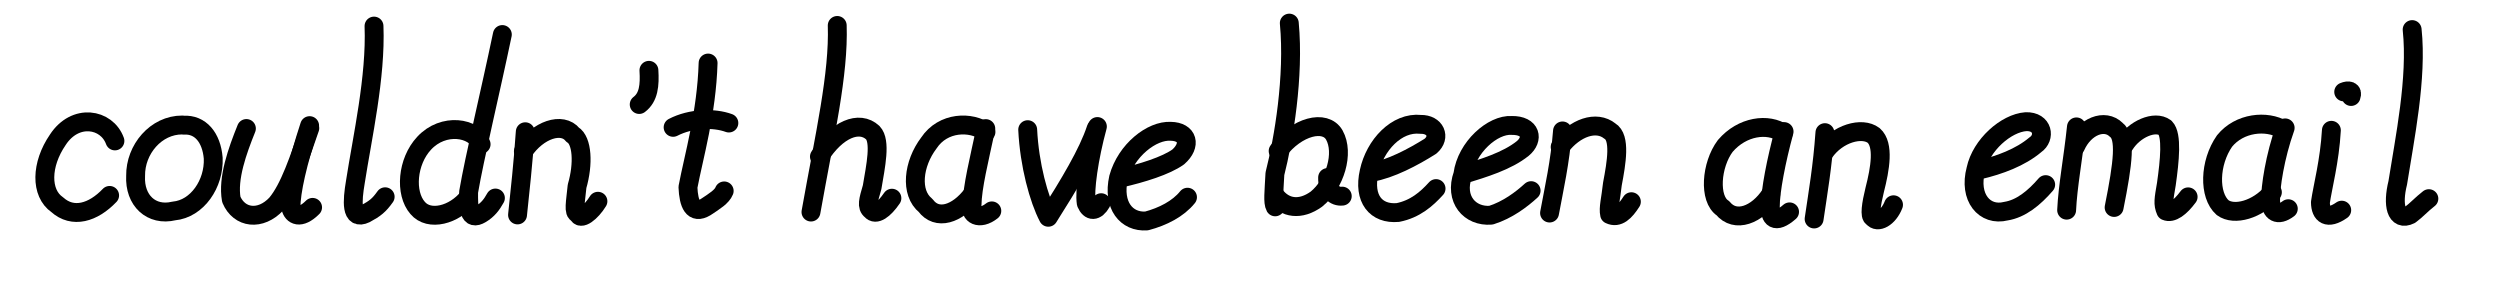
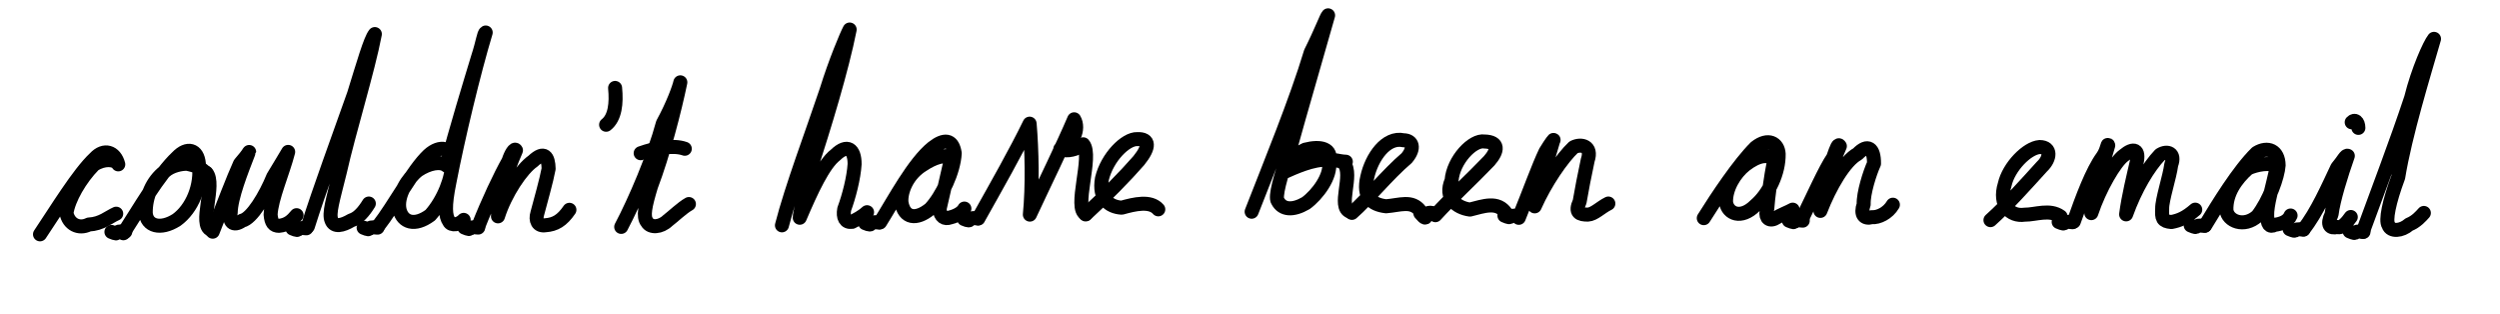
- <svg xmlns="http://www.w3.org/2000/svg" class="mark mark--title" viewBox="0 -24 278 34" fill="none" stroke="currentColor" stroke-width="2.1" stroke-linecap="round" stroke-linejoin="round" role="img" aria-label="couldn't have been an email" focusable="false">
-   <path d="M 12.78,-8.33 C 11.87,-10.83 8.36,-11.42 6.43,-8.46 C 4.54,-5.71 4.49,-2.53 6.36,-1.24 C 8.10,0.33 10.36,-0.35 12.19,-2.27" />
-   <path d="M 20.26,-10.10 C 17.36,-10.11 15.04,-7.40 15.08,-4.44 C 14.94,-1.71 16.83,0.06 19.33,-0.54 C 21.94,-0.78 23.83,-3.58 23.71,-6.41 C 23.52,-8.72 22.27,-10.20 20.42,-10.08 Z" />
-   <path d="M 27.40,-9.71 C 26.40,-7.23 25.30,-4.19 25.72,-1.82 C 26.61,0.29 28.98,0.56 30.74,-1.33 C 32.21,-3.08 33.26,-6.31 34.45,-9.75" />
-   <path d="M 34.43,-10.03 C 33.08,-5.89 32.36,-2.76 32.35,-0.87 C 32.53,-0.10 33.36,0.46 34.76,-0.94" />
-   <path d="M 41.59,-21.10 C 41.81,-15.41 40.29,-8.75 39.52,-3.78 C 39.15,-1.60 39.01,0.54 40.64,-0.24 C 41.70,-0.81 42.16,-1.17 42.83,-2.12" />
-   <path d="M 53.50,-7.96 C 52.76,-9.82 49.31,-10.40 47.16,-8.07 C 45.27,-6.04 45.00,-2.52 46.44,-0.88 C 47.72,0.65 50.52,-0.09 52.07,-2.04" />
-   <path d="M 55.86,-20.16 C 54.50,-13.65 52.77,-6.52 52.11,-2.65 C 52.10,-0.91 52.11,0.62 53.50,-0.22 C 54.24,-0.67 54.67,-1.22 55.09,-1.98" />
-   <path d="M 58.41,-9.35 C 58.17,-5.79 57.83,-2.77 57.55,-0.10" />
-   <path d="M 58.20,-7.16 C 59.83,-9.59 62.52,-10.46 63.68,-9.02 C 64.75,-8.38 64.90,-5.79 64.17,-3.29 C 64.00,-1.55 63.73,-0.30 64.26,-0.26 C 64.51,0.60 65.76,-0.42 66.49,-1.62" />
-   <path d="M 72.16,-16.18 C 72.26,-14.53 72.14,-13.18 71.08,-12.38" />
-   <path d="M 78.74,-16.99 C 78.58,-11.46 77.14,-6.57 76.50,-3.19 C 76.58,-1.31 77.07,-0.14 78.45,-0.96 C 79.49,-1.64 80.28,-2.14 80.53,-2.77" />
-   <path d="M 74.85,-9.84 C 76.82,-10.86 79.38,-10.93 81.05,-10.32" />
-   <path d="M 93.10,-21.17 C 93.28,-15.75 91.73,-9.11 90.18,-0.42" />
-   <path d="M 91.12,-6.58 C 93.05,-9.64 95.55,-10.64 97.05,-9.25 C 97.97,-8.30 97.38,-5.56 96.98,-3.18 C 96.55,-1.71 96.35,-1.03 96.88,-0.62 C 97.37,-0.02 98.30,-0.67 99.18,-1.96" />
-   <path d="M 109.64,-9.33 C 107.98,-10.53 104.87,-10.48 103.29,-8.10 C 101.54,-5.79 101.18,-2.56 102.93,-1.15 C 104.17,0.53 106.44,-0.14 108.14,-2.40" />
-   <path d="M 109.62,-9.70 C 108.87,-6.19 108.12,-3.21 108.09,-1.21 C 107.76,-0.17 108.89,0.56 110.29,-0.55" />
-   <path d="M 114.28,-9.58 C 114.47,-5.66 115.52,-1.85 116.57,0.16 C 118.90,-3.52 121.00,-6.99 121.88,-9.68" />
-   <path d="M 122.03,-9.93 C 121.08,-6.45 120.57,-2.84 120.79,-1.40 C 121.19,-0.46 121.87,-0.46 122.45,-1.46" />
-   <path d="M 124.53,-4.18 C 126.99,-4.74 129.66,-5.57 131.02,-6.55 C 132.50,-7.85 132.10,-9.37 130.18,-9.40 C 128.10,-9.52 125.23,-7.31 124.38,-4.22 C 123.70,-1.17 125.26,0.73 127.50,0.57 C 129.31,0.09 131.01,-0.78 132.05,-2.07" />
-   <path d="M 143.37,-21.43 C 143.93,-15.47 142.74,-8.50 141.77,-4.68 C 141.67,-2.66 141.52,-1.50 141.80,-1.00" />
-   <path d="M 142.13,-7.21 C 144.18,-9.94 147.37,-10.76 148.38,-8.98 C 149.49,-6.99 148.48,-3.56 146.39,-1.86 C 144.59,-0.56 142.88,-0.85 141.81,-2.24" />
-   <path d="M 147.63,-4.26 C 147.59,-2.76 148.43,-2.09 149.26,-2.19" />
-   <path d="M 152.48,-4.83 C 154.61,-5.19 157.15,-6.53 159.08,-7.75 C 160.25,-8.76 159.59,-10.20 157.98,-10.17 C 155.31,-10.46 152.89,-7.86 152.25,-4.91 C 151.56,-1.88 153.02,-0.15 155.45,-0.37 C 157.36,-0.75 158.64,-1.87 159.69,-3.03" />
-   <path d="M 162.82,-4.64 C 164.91,-5.29 167.58,-6.08 169.33,-7.49 C 170.57,-8.51 170.27,-10.08 168.10,-10.05 C 166.00,-10.19 163.07,-7.62 162.67,-4.60 C 161.69,-1.85 163.44,0.12 165.80,-0.07 C 167.65,-0.65 169.20,-1.83 170.26,-2.80" />
-   <path d="M 173.75,-9.44 C 173.49,-5.98 172.81,-3.02 172.31,-0.31" />
-   <path d="M 173.49,-7.65 C 175.14,-9.83 177.53,-10.63 179.01,-9.43 C 180.23,-8.72 179.75,-5.91 179.30,-3.54 C 179.11,-1.81 178.83,-0.88 178.99,-0.15 C 179.94,0.31 180.71,-0.47 181.41,-1.57" />
-   <path d="M 198.30,-9.18 C 196.60,-10.35 193.73,-9.97 191.85,-7.77 C 190.27,-5.66 190.00,-1.87 191.58,-0.85 C 192.96,0.84 195.40,-0.08 196.91,-2.40" />
-   <path d="M 198.39,-9.37 C 197.52,-6.19 196.85,-2.74 196.86,-1.03 C 196.80,0.20 197.36,1.00 199.00,-0.44" />
-   <path d="M 202.93,-9.25 C 202.67,-5.51 202.16,-2.58 201.73,0.35" />
-   <path d="M 202.86,-7.06 C 204.33,-9.17 207.06,-9.92 208.35,-8.94 C 209.53,-7.90 209.07,-5.24 208.47,-2.90 C 208.07,-1.28 207.88,0.07 208.27,0.18 C 208.76,0.85 209.99,0.24 210.56,-1.23" />
-   <path d="M 220.07,-5.10 C 222.34,-5.63 224.68,-6.50 226.33,-7.90 C 227.48,-8.68 227.20,-10.53 225.28,-10.47 C 223.08,-10.31 220.30,-7.88 219.72,-5.16 C 218.89,-2.05 220.68,0.08 223.06,-0.52 C 224.73,-0.78 226.20,-1.99 227.48,-3.47" />
-   <path d="M 230.90,-9.89 C 230.52,-6.29 229.94,-3.36 229.81,-0.63" />
-   <path d="M 230.80,-7.71 C 231.81,-9.99 234.06,-10.82 235.32,-9.57 C 236.42,-8.76 236.10,-5.96 235.09,-0.93" />
-   <path d="M 236.25,-7.92 C 237.34,-9.66 239.62,-10.64 240.76,-9.80 C 241.56,-8.99 241.27,-6.15 240.90,-3.53 C 240.61,-1.83 240.50,-1.32 240.84,-0.54 C 241.52,-0.24 242.43,-0.91 243.32,-2.11" />
-   <path d="M 253.86,-9.59 C 252.04,-10.66 249.03,-10.37 247.37,-8.32 C 245.68,-5.90 245.59,-2.29 247.16,-0.91 C 248.44,0.04 251.05,-0.69 252.69,-2.62" />
-   <path d="M 254.11,-9.78 C 252.98,-6.63 252.45,-3.15 252.49,-1.70 C 252.51,-0.40 253.28,0.10 254.46,-0.79" />
-   <path d="M 259.25,-9.51 C 259.06,-6.12 258.26,-3.14 258.03,-1.50 C 258.05,-0.12 258.82,0.47 260.40,-0.63" />
-   <path d="M 260.62,-13.78 C 261.14,-14.00 261.68,-13.94 261.44,-13.27" />
-   <path d="M 268.23,-20.71 C 268.81,-15.32 267.39,-8.52 266.63,-3.67 C 266.02,-1.22 266.43,0.66 268.01,-0.12 C 268.69,-0.61 269.25,-1.26 270.09,-1.91" />
+ <svg xmlns="http://www.w3.org/2000/svg" class="mark mark--title" viewBox="0 -27 303 38" fill="none" stroke="currentColor" stroke-width="1.7" stroke-linecap="round" stroke-linejoin="round" role="img" aria-label="couldn't have been an email" focusable="false">
+   <path d="M 4.85,1.40 C 6.76,-1.43 9.52,-5.98 11.51,-7.83 C 12.61,-9.02 13.94,-8.63 14.34,-7.08 C 13.97,-7.74 12.56,-7.81 11.38,-7.03 C 9.72,-5.34 8.31,-2.89 8.06,-1.18 C 8.31,0.15 9.53,0.83 10.78,0.21 C 12.30,0.14 13.16,-0.69 14.09,-1.10" />
+   <path d="M 13.51,1.11 C 14.71,1.61 13.59,0.88 15.19,1.08" />
+   <path d="M 14.96,1.27 C 16.74,-1.45 19.24,-5.85 21.50,-7.96 C 22.68,-9.19 23.95,-8.94 24.11,-7.16 C 24.47,-4.50 23.29,-1.70 21.42,-0.35 C 19.46,0.91 17.76,0.41 17.67,-1.22 C 17.66,-3.16 18.43,-5.02 19.96,-6.21 C 20.78,-6.98 22.09,-7.15 22.63,-7.16 C 23.78,-6.93 24.37,-6.67 25.02,-5.98" />
+   <path d="M 25.03,-6.05 C 26.23,-4.65 24.01,0.30 25.61,0.86" />
+   <path d="M 25.79,1.08 C 27.10,-2.24 28.27,-5.34 29.10,-7.16 C 30.19,-8.42 30.35,-8.80 30.12,-8.46 C 29.29,-6.31 27.99,-3.06 27.97,-1.20 C 27.73,-0.20 28.21,0.54 29.36,-0.26 C 30.52,-0.49 32.19,-3.27 33.12,-5.56 C 34.01,-7.05 34.54,-7.89 34.94,-8.59 C 34.29,-6.07 32.91,-2.97 32.81,-0.99 C 32.90,0.02 33.19,0.36 33.82,0.37 C 34.85,0.27 35.40,-0.24 35.96,-0.92" />
+   <path d="M 35.46,0.69 C 36.66,1.19 35.54,0.47 37.14,0.67" />
+   <path d="M 37.33,0.43 C 38.67,-3.85 41.08,-10.38 42.92,-15.58 C 44.08,-19.31 44.90,-22.19 45.45,-22.87 C 44.62,-18.49 42.29,-11.02 41.21,-6.19 C 40.36,-2.75 39.84,-1.13 40.19,-0.29 C 40.52,0.58 41.51,0.35 42.59,-0.29 C 43.43,-0.54 44.13,-1.37 44.72,-2.33" />
+   <path d="M 44.09,0.60 C 45.29,1.10 44.17,0.39 45.77,0.59" />
+   <path d="M 45.87,0.38 C 47.74,-1.99 50.03,-6.37 51.96,-8.19 C 53.37,-9.48 54.88,-9.14 54.84,-7.35 C 54.82,-5.44 53.82,-2.77 52.17,-0.92 C 50.26,0.49 48.82,-0.06 48.45,-1.56 C 48.07,-3.29 49.44,-5.39 50.68,-6.36 C 51.97,-7.22 53.44,-7.52 54.15,-6.92 C 55.27,-11.26 57.00,-16.90 57.94,-20.00 C 58.58,-21.96 58.65,-22.94 58.89,-23.06 C 57.43,-18.23 55.54,-10.36 54.50,-4.97 C 53.88,-1.95 54.01,-0.80 54.45,-0.16 C 54.71,0.42 55.71,0.22 56.22,-0.35" />
+   <path d="M 56.30,0.57 C 57.50,1.07 56.38,0.38 57.98,0.58" />
+   <path d="M 58.00,0.40 C 59.17,-2.56 60.63,-5.67 61.66,-7.49 C 61.92,-8.32 62.40,-9.12 62.56,-8.78 C 61.36,-5.99 60.40,-3.13 60.38,-0.78 C 61.27,-3.59 63.26,-6.53 64.62,-7.47 C 66.01,-8.78 66.49,-8.00 66.52,-6.55 C 66.25,-5.09 65.54,-2.63 65.15,-1.14 C 64.89,-0.31 65.20,0.45 66.13,0.30 C 67.32,0.22 68.15,-0.27 69.04,-1.57" />
+   <path d="M 74.58,-16.34 C 74.76,-14.48 74.58,-12.73 73.49,-11.88" />
+   <path d="M 75.32,0.50 C 77.00,-2.69 79.28,-8.00 80.37,-12.05 C 81.60,-14.30 82.34,-16.35 82.49,-17.02 C 81.79,-13.64 80.42,-8.34 78.94,-4.44 C 78.22,-2.06 77.93,-0.73 78.46,-0.08 C 78.86,0.64 80.10,0.57 80.96,-0.26 C 81.61,-0.75 82.69,-1.80 83.53,-2.27" />
+   <path d="M 77.68,-8.43 C 79.44,-9.06 81.64,-9.47 83.03,-8.97" />
+   <path d="M 94.81,0.31 C 95.98,-4.27 98.48,-10.87 100.22,-16.06 C 101.28,-19.48 102.65,-22.74 103.02,-23.42 C 102.09,-18.70 99.89,-11.44 98.24,-6.46 C 97.63,-3.32 96.94,-1.22 96.97,-0.61 C 98.40,-3.97 99.88,-7.14 101.30,-8.22 C 102.74,-9.62 103.63,-8.93 103.62,-7.11 C 103.52,-5.45 102.93,-3.17 102.36,-1.65 C 102.18,-0.66 102.49,-0.00 103.31,-0.11 C 103.86,-0.41 104.43,-0.65 105.13,-1.28" />
+   <path d="M 104.90,0.04 C 106.10,0.54 104.98,-0.23 106.58,-0.03" />
+   <path d="M 106.71,-0.05 C 108.41,-2.76 110.78,-7.26 113.11,-9.12 C 114.43,-10.14 115.49,-10.20 115.76,-8.43 C 115.64,-6.20 114.21,-3.22 112.79,-1.69 C 111.08,-0.29 109.62,-0.54 109.30,-2.47 C 109.19,-3.78 109.98,-5.88 111.93,-7.05 C 113.19,-7.89 114.53,-8.32 115.36,-7.93 C 114.81,-5.50 114.24,-3.11 113.92,-1.67 C 114.02,-0.70 114.55,-0.41 115.19,-0.64 C 116.20,-0.89 116.74,-1.35 116.93,-1.72" />
+   <path d="M 116.89,-0.46 C 118.09,0.04 116.97,-0.73 118.57,-0.53" />
+   <path d="M 118.62,-0.52 C 120.84,-4.48 123.19,-8.61 124.84,-12.01 C 125.11,-8.84 125.21,-4.46 124.87,-0.99 C 126.76,-5.05 128.79,-9.15 130.24,-12.54 C 130.91,-11.41 130.13,-9.46 128.56,-8.94 C 129.40,-8.54 130.58,-8.97 131.30,-9.40" />
+   <path d="M 131.34,-9.51 C 132.54,-8.11 130.07,-1.62 131.67,-1.06" />
+   <path d="M 131.63,-1.01 C 133.95,-3.12 136.50,-5.72 138.08,-7.54 C 139.42,-9.20 139.40,-10.19 137.89,-10.14 C 136.48,-10.19 134.24,-7.94 133.61,-5.35 C 133.18,-2.92 134.48,-1.92 136.01,-1.83 C 137.55,-2.26 139.49,-2.73 140.44,-1.63" />
+   <path d="M 151.76,-1.34 C 153.95,-6.96 157.18,-14.82 158.93,-20.66 C 160.25,-23.30 160.82,-24.92 161.03,-25.14 C 159.67,-20.31 157.73,-13.72 156.36,-8.75 C 155.23,-5.62 154.57,-3.09 154.92,-2.65 C 155.49,-1.55 156.77,-1.46 158.34,-2.38 C 159.75,-3.41 161.41,-5.65 161.15,-7.32 C 161.60,-9.03 160.08,-9.33 158.26,-8.86 C 157.42,-8.50 156.10,-7.35 155.49,-6.05 C 156.91,-6.69 159.24,-7.75 160.90,-7.62 C 161.70,-7.72 162.30,-7.43 163.18,-7.40" />
+   <path d="M 162.95,-7.20 C 164.15,-5.80 162.10,-1.91 163.70,-1.35" />
+   <path d="M 163.92,-1.20 C 165.83,-2.86 168.25,-5.88 170.56,-7.84 C 171.57,-9.04 171.28,-9.98 170.18,-10.00 C 168.06,-10.47 166.31,-7.93 165.78,-5.54 C 165.21,-3.14 166.30,-2.20 168.06,-2.00 C 169.73,-2.13 171.18,-2.78 172.20,-1.44" />
+   <path d="M 172.22,-1.15 C 173.42,0.25 172.30,-1.67 173.90,-1.11" />
+   <path d="M 174.04,-0.92 C 175.89,-2.96 178.46,-5.31 180.56,-7.51 C 181.63,-8.73 181.78,-9.80 179.99,-9.85 C 178.57,-10.09 176.19,-7.60 176.00,-5.11 C 175.10,-3.07 176.56,-1.82 178.23,-1.60 C 179.83,-1.99 181.61,-2.70 182.63,-1.12" />
+   <path d="M 182.41,-0.87 C 183.61,-0.37 182.49,-1.02 184.09,-0.82" />
+   <path d="M 184.15,-0.60 C 185.41,-3.67 186.54,-6.84 187.39,-8.60 C 188.09,-9.75 188.52,-10.28 188.32,-9.94 C 187.56,-7.47 186.81,-4.58 186.08,-1.99 C 187.38,-4.91 189.41,-7.85 190.79,-9.15 C 191.73,-9.62 193.09,-9.30 192.51,-7.59 C 192.17,-6.02 191.72,-3.71 191.53,-2.56 C 190.91,-1.21 191.52,-0.99 192.53,-0.99 C 193.30,-1.03 194.07,-1.87 195.01,-2.33" />
+   <path d="M 206.58,-0.56 C 208.21,-3.17 210.87,-7.15 212.86,-9.13 C 214.38,-10.34 215.58,-9.66 215.66,-8.35 C 215.70,-6.10 214.49,-3.50 212.82,-2.09 C 211.09,-0.37 209.48,-1.10 209.28,-2.48 C 209.22,-4.16 210.34,-6.02 211.60,-7.01 C 213.15,-8.21 214.52,-8.43 215.12,-7.53 C 214.67,-5.45 214.37,-2.98 214.28,-1.71 C 213.97,-0.84 214.34,-0.15 215.13,-0.48 C 216.05,-1.02 216.86,-1.30 217.36,-1.59" />
+   <path d="M 216.90,-0.26 C 218.10,0.24 216.98,-0.46 218.58,-0.26" />
+   <path d="M 218.48,-0.45 C 219.84,-3.19 221.25,-6.41 222.27,-7.91 C 222.71,-9.16 222.88,-9.63 223.08,-9.29 C 222.09,-7.13 221.34,-3.85 220.72,-1.44 C 221.87,-4.42 223.70,-7.53 225.23,-8.34 C 226.45,-9.61 227.24,-9.08 227.22,-7.17 C 226.71,-6.07 225.91,-3.54 225.97,-2.24 C 225.54,-1.00 226.02,-0.42 226.97,-0.68 C 227.75,-0.61 228.92,-1.17 229.51,-2.19" />
+   <path d="M 241.34,-0.32 C 243.44,-2.20 245.60,-4.63 247.60,-6.83 C 248.58,-7.75 248.78,-9.17 247.30,-9.18 C 245.78,-9.07 243.54,-6.77 243.07,-4.65 C 242.30,-2.18 243.74,-0.72 245.47,-0.98 C 246.83,-0.97 248.52,-1.71 249.85,-0.75" />
+   <path d="M 249.61,-0.10 C 250.81,0.40 249.69,-0.27 251.29,-0.07" />
+   <path d="M 251.45,-0.15 C 252.47,-3.04 253.67,-6.27 254.93,-7.99 C 255.52,-8.83 255.52,-9.72 255.62,-9.38 C 254.77,-6.57 254.08,-3.40 253.57,-1.17 C 254.57,-4.18 256.45,-7.39 257.50,-8.15 C 258.73,-9.18 259.42,-8.88 259.06,-7.28 C 258.69,-5.67 258.07,-3.16 257.79,-1.02 C 258.92,-4.17 260.51,-6.79 261.90,-8.24 C 262.79,-8.80 263.79,-8.43 263.26,-7.04 C 263.07,-5.55 262.13,-2.77 262.16,-1.71 C 262.11,-0.55 262.17,-0.19 263.28,-0.09 C 264.26,-0.28 265.03,-0.60 266.17,-1.59" />
+   <path d="M 265.62,0.32 C 266.82,0.82 265.70,0.18 267.30,0.38" />
+   <path d="M 267.38,0.32 C 268.91,-2.20 271.42,-6.33 273.61,-8.47 C 274.95,-9.29 276.26,-8.78 276.28,-6.97 C 276.18,-5.58 275.16,-2.70 273.71,-0.82 C 272.09,0.64 270.09,-0.20 269.95,-1.54 C 269.89,-3.56 271.10,-5.29 272.58,-6.60 C 273.59,-7.06 275.28,-7.38 276.08,-6.83 C 275.53,-4.29 274.84,-2.22 274.89,-0.81 C 274.94,0.11 275.12,0.61 275.84,0.24 C 276.56,0.15 277.43,-0.14 277.73,-0.88" />
+   <path d="M 277.61,0.77 C 278.81,1.27 277.69,0.63 279.29,0.83" />
+   <path d="M 279.29,0.80 C 280.88,-1.15 282.36,-4.52 283.39,-6.69 C 284.14,-7.57 284.42,-8.25 284.67,-8.11 C 283.88,-5.87 282.91,-2.77 282.70,-1.02 C 282.07,0.29 282.54,0.73 283.37,0.51 C 283.97,0.73 284.64,-0.16 285.03,-0.70" />
+   <path d="M 285.14,-12.18 C 285.51,-12.58 285.94,-12.28 285.95,-11.50" />
+   <path d="M 284.89,1.04 C 286.09,1.54 284.97,0.90 286.57,1.10" />
+   <path d="M 286.49,1.10 C 288.16,-3.49 290.58,-9.79 292.34,-15.11 C 293.18,-18.49 294.60,-21.64 295.12,-22.29 C 293.83,-17.81 291.64,-10.74 290.78,-5.52 C 289.67,-2.54 289.21,-0.27 289.60,0.29 C 289.88,1.12 291.19,1.01 292.10,0.21 C 292.96,-0.13 293.54,-0.80 293.89,-1.19" />
</svg>
